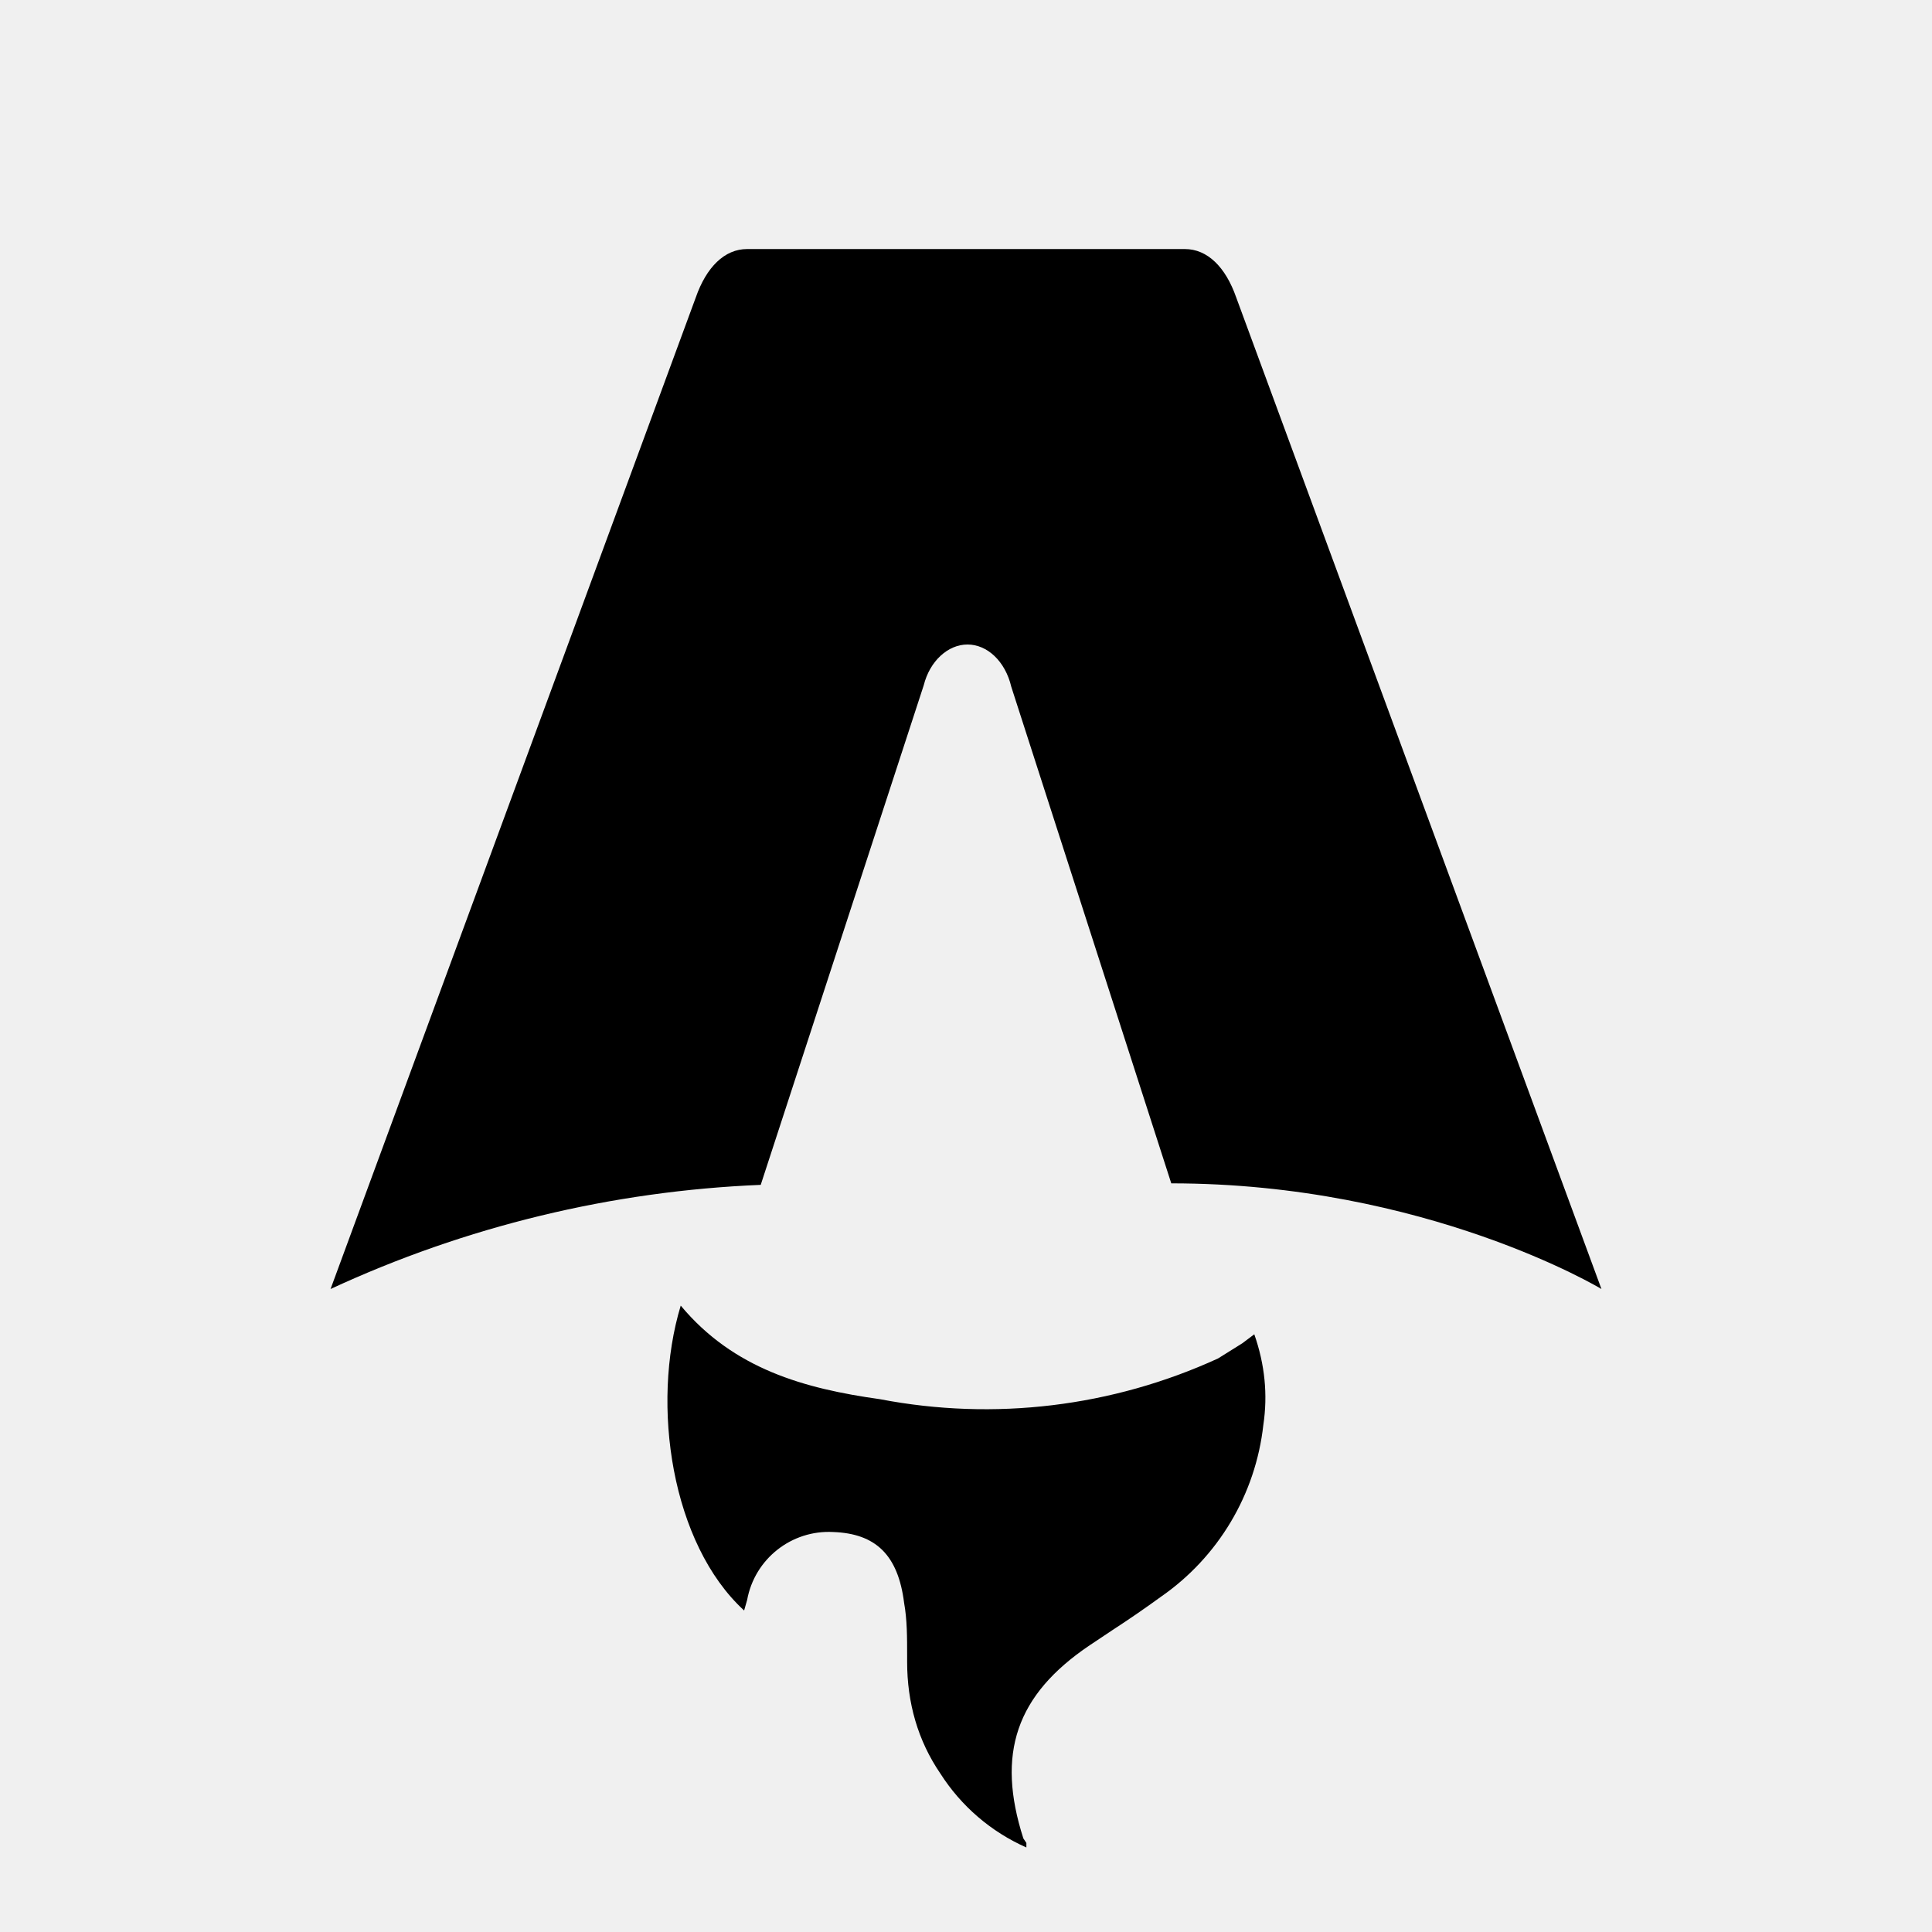
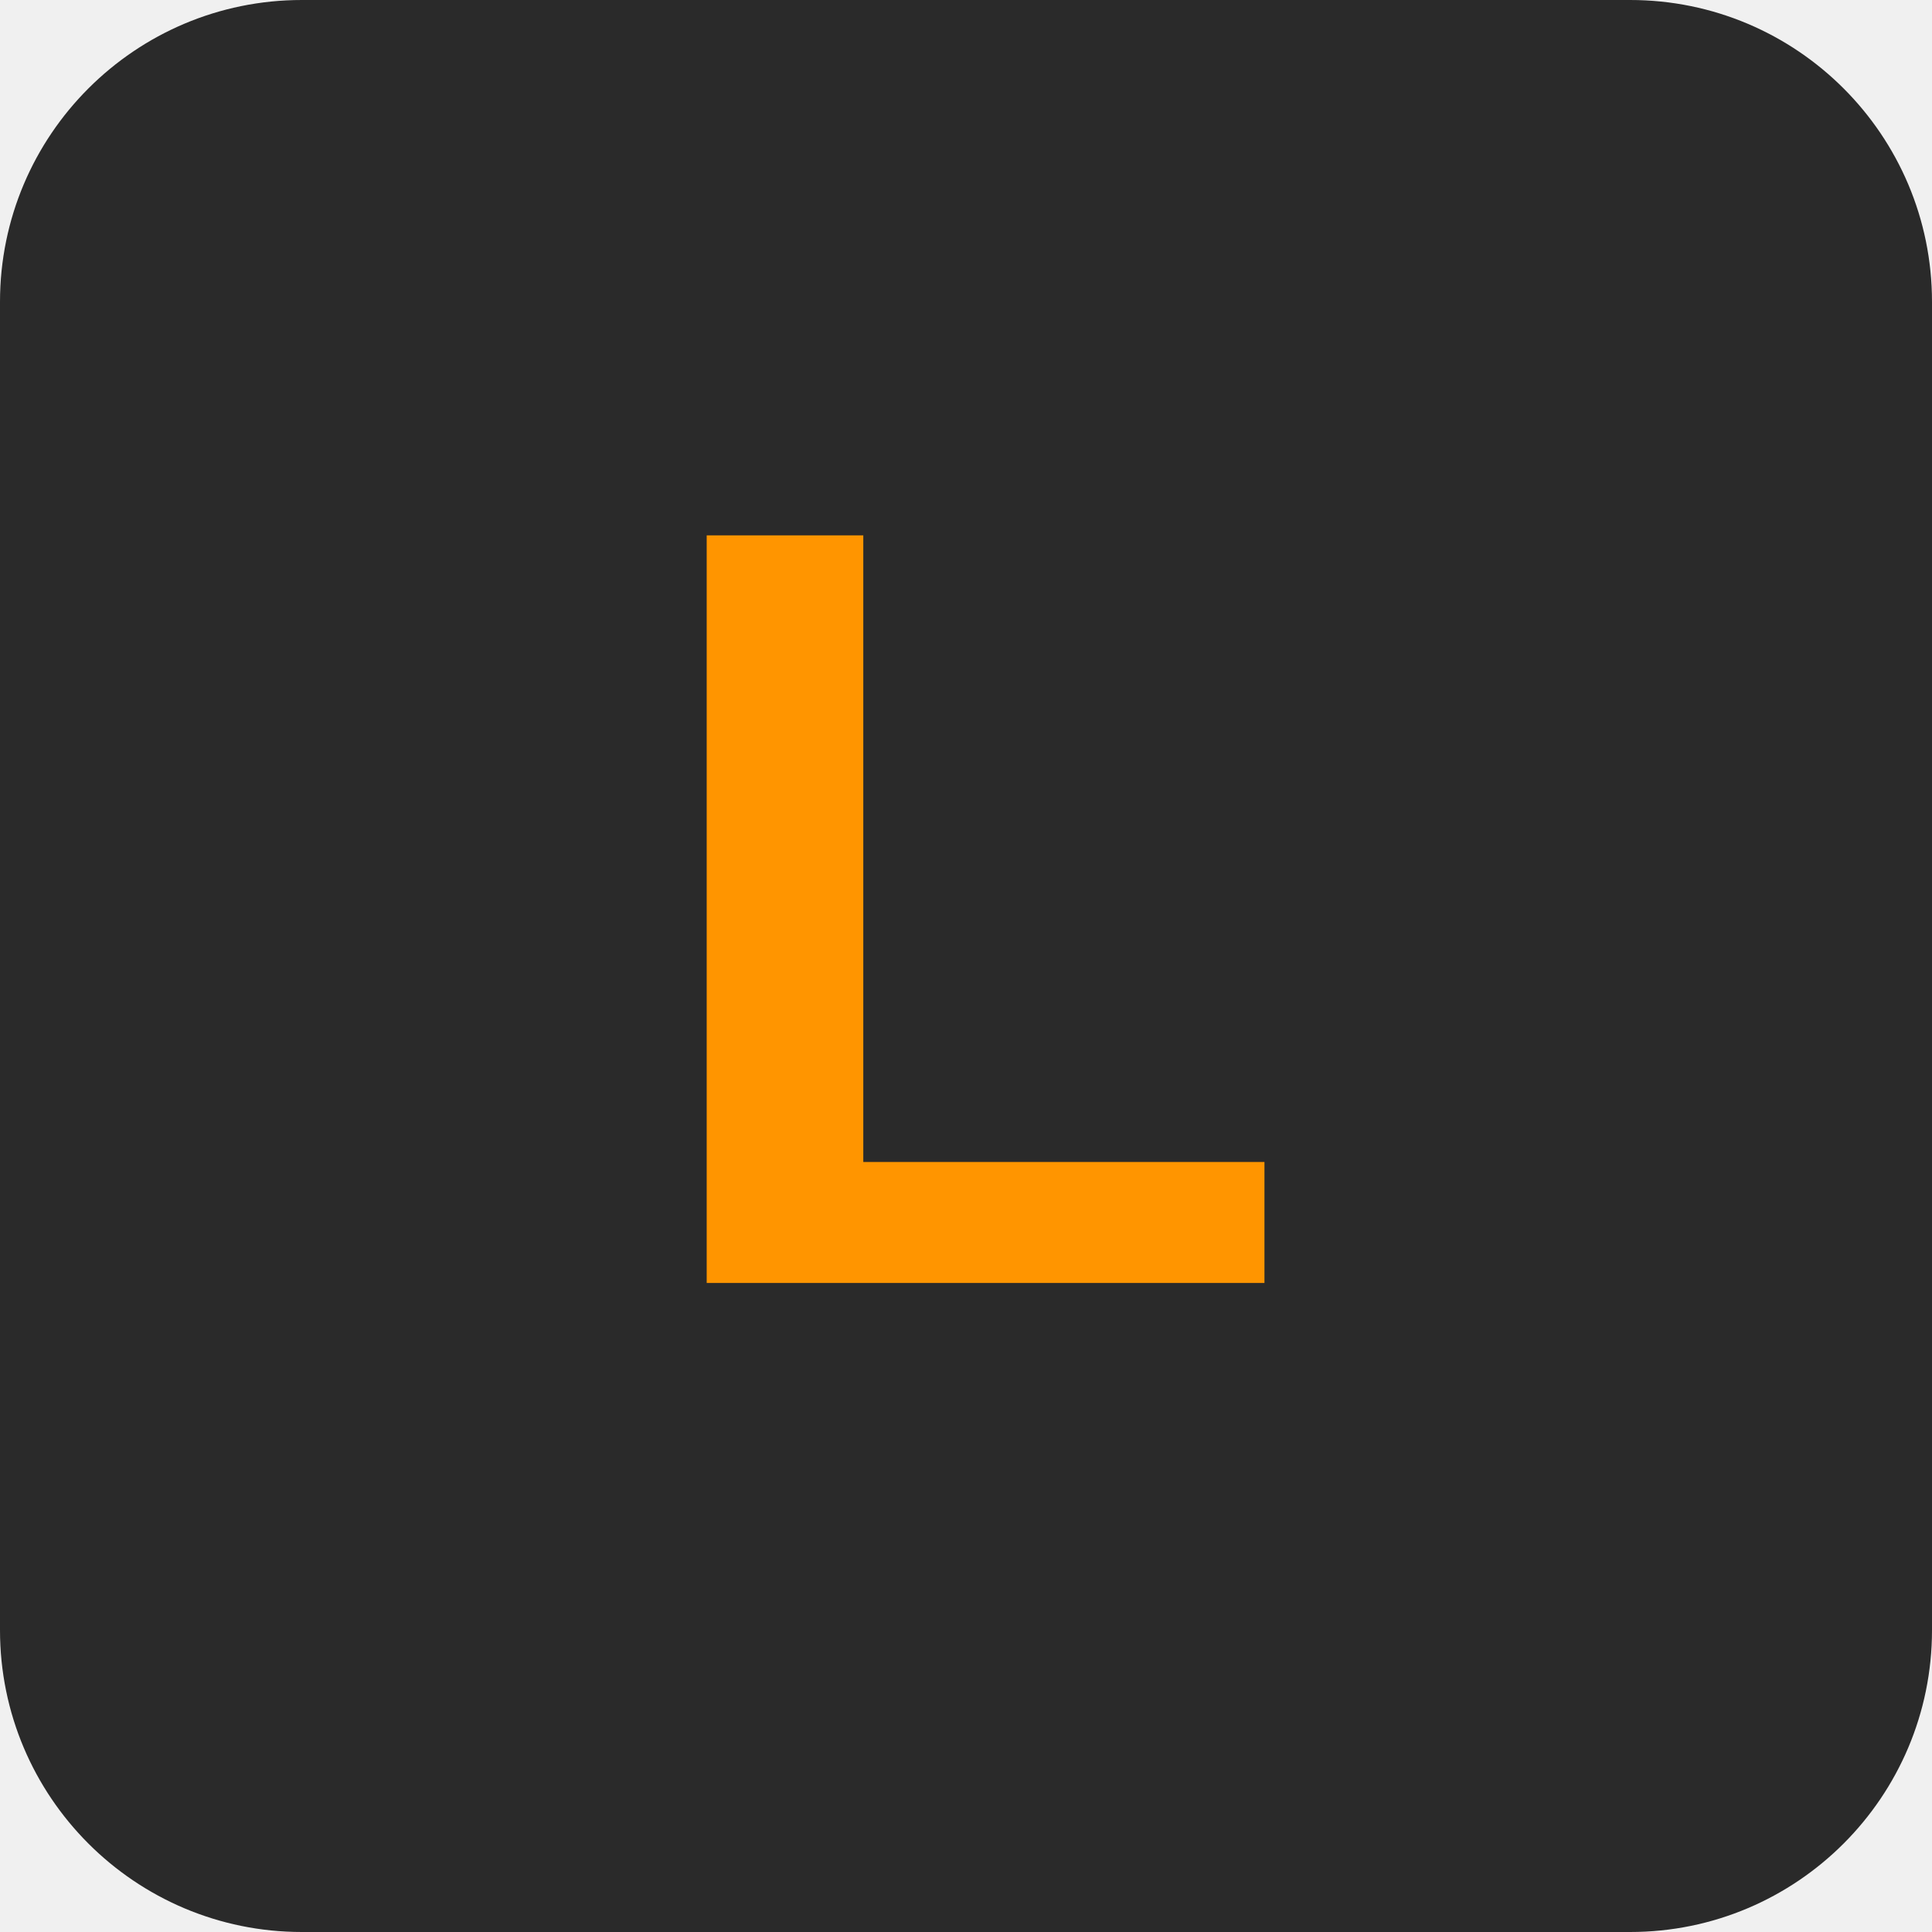
- <svg xmlns="http://www.w3.org/2000/svg" fill="none" viewBox="0 0 128 128">
-   <path d="M50.4 78.5a75.1 75.1 0 0 0-28.5 6.9l24.2-65.7c.7-2 1.9-3.2 3.4-3.2h29c1.5 0 2.7 1.2 3.4 3.2l24.2 65.7s-11.6-7-28.5-7L67 45.5c-.4-1.7-1.6-2.8-2.9-2.8-1.3 0-2.5 1.1-2.9 2.7L50.4 78.5Zm-1.1 28.2Zm-4.2-20.2c-2 6.6-.6 15.8 4.2 20.2a17.5 17.5 0 0 1 .2-.7 5.5 5.5 0 0 1 5.7-4.5c2.8.1 4.3 1.5 4.7 4.7.2 1.1.2 2.3.2 3.5v.4c0 2.7.7 5.2 2.2 7.4a13 13 0 0 0 5.7 4.9v-.3l-.2-.3c-1.8-5.6-.5-9.5 4.4-12.8l1.5-1a73 73 0 0 0 3.2-2.2 16 16 0 0 0 6.8-11.4c.3-2 .1-4-.6-6l-.8.6-1.6 1a37 37 0 0 1-22.4 2.7c-5-.7-9.7-2-13.2-6.2Z" />
-   <style>
-         path { fill: #000; }
-         @media (prefers-color-scheme: dark) {
-             path { fill: #FFF; }
-         }
-     </style>
+ <svg xmlns="http://www.w3.org/2000/svg" viewBox="0 0 128 128">
+   <rect width="128" height="128" fill="#2a2a2a" rx="20" />
+   <text x="64" y="85" font-family="Arial, sans-serif" font-size="72" font-weight="bold" fill="#ff9500" text-anchor="middle">L</text>
</svg>
